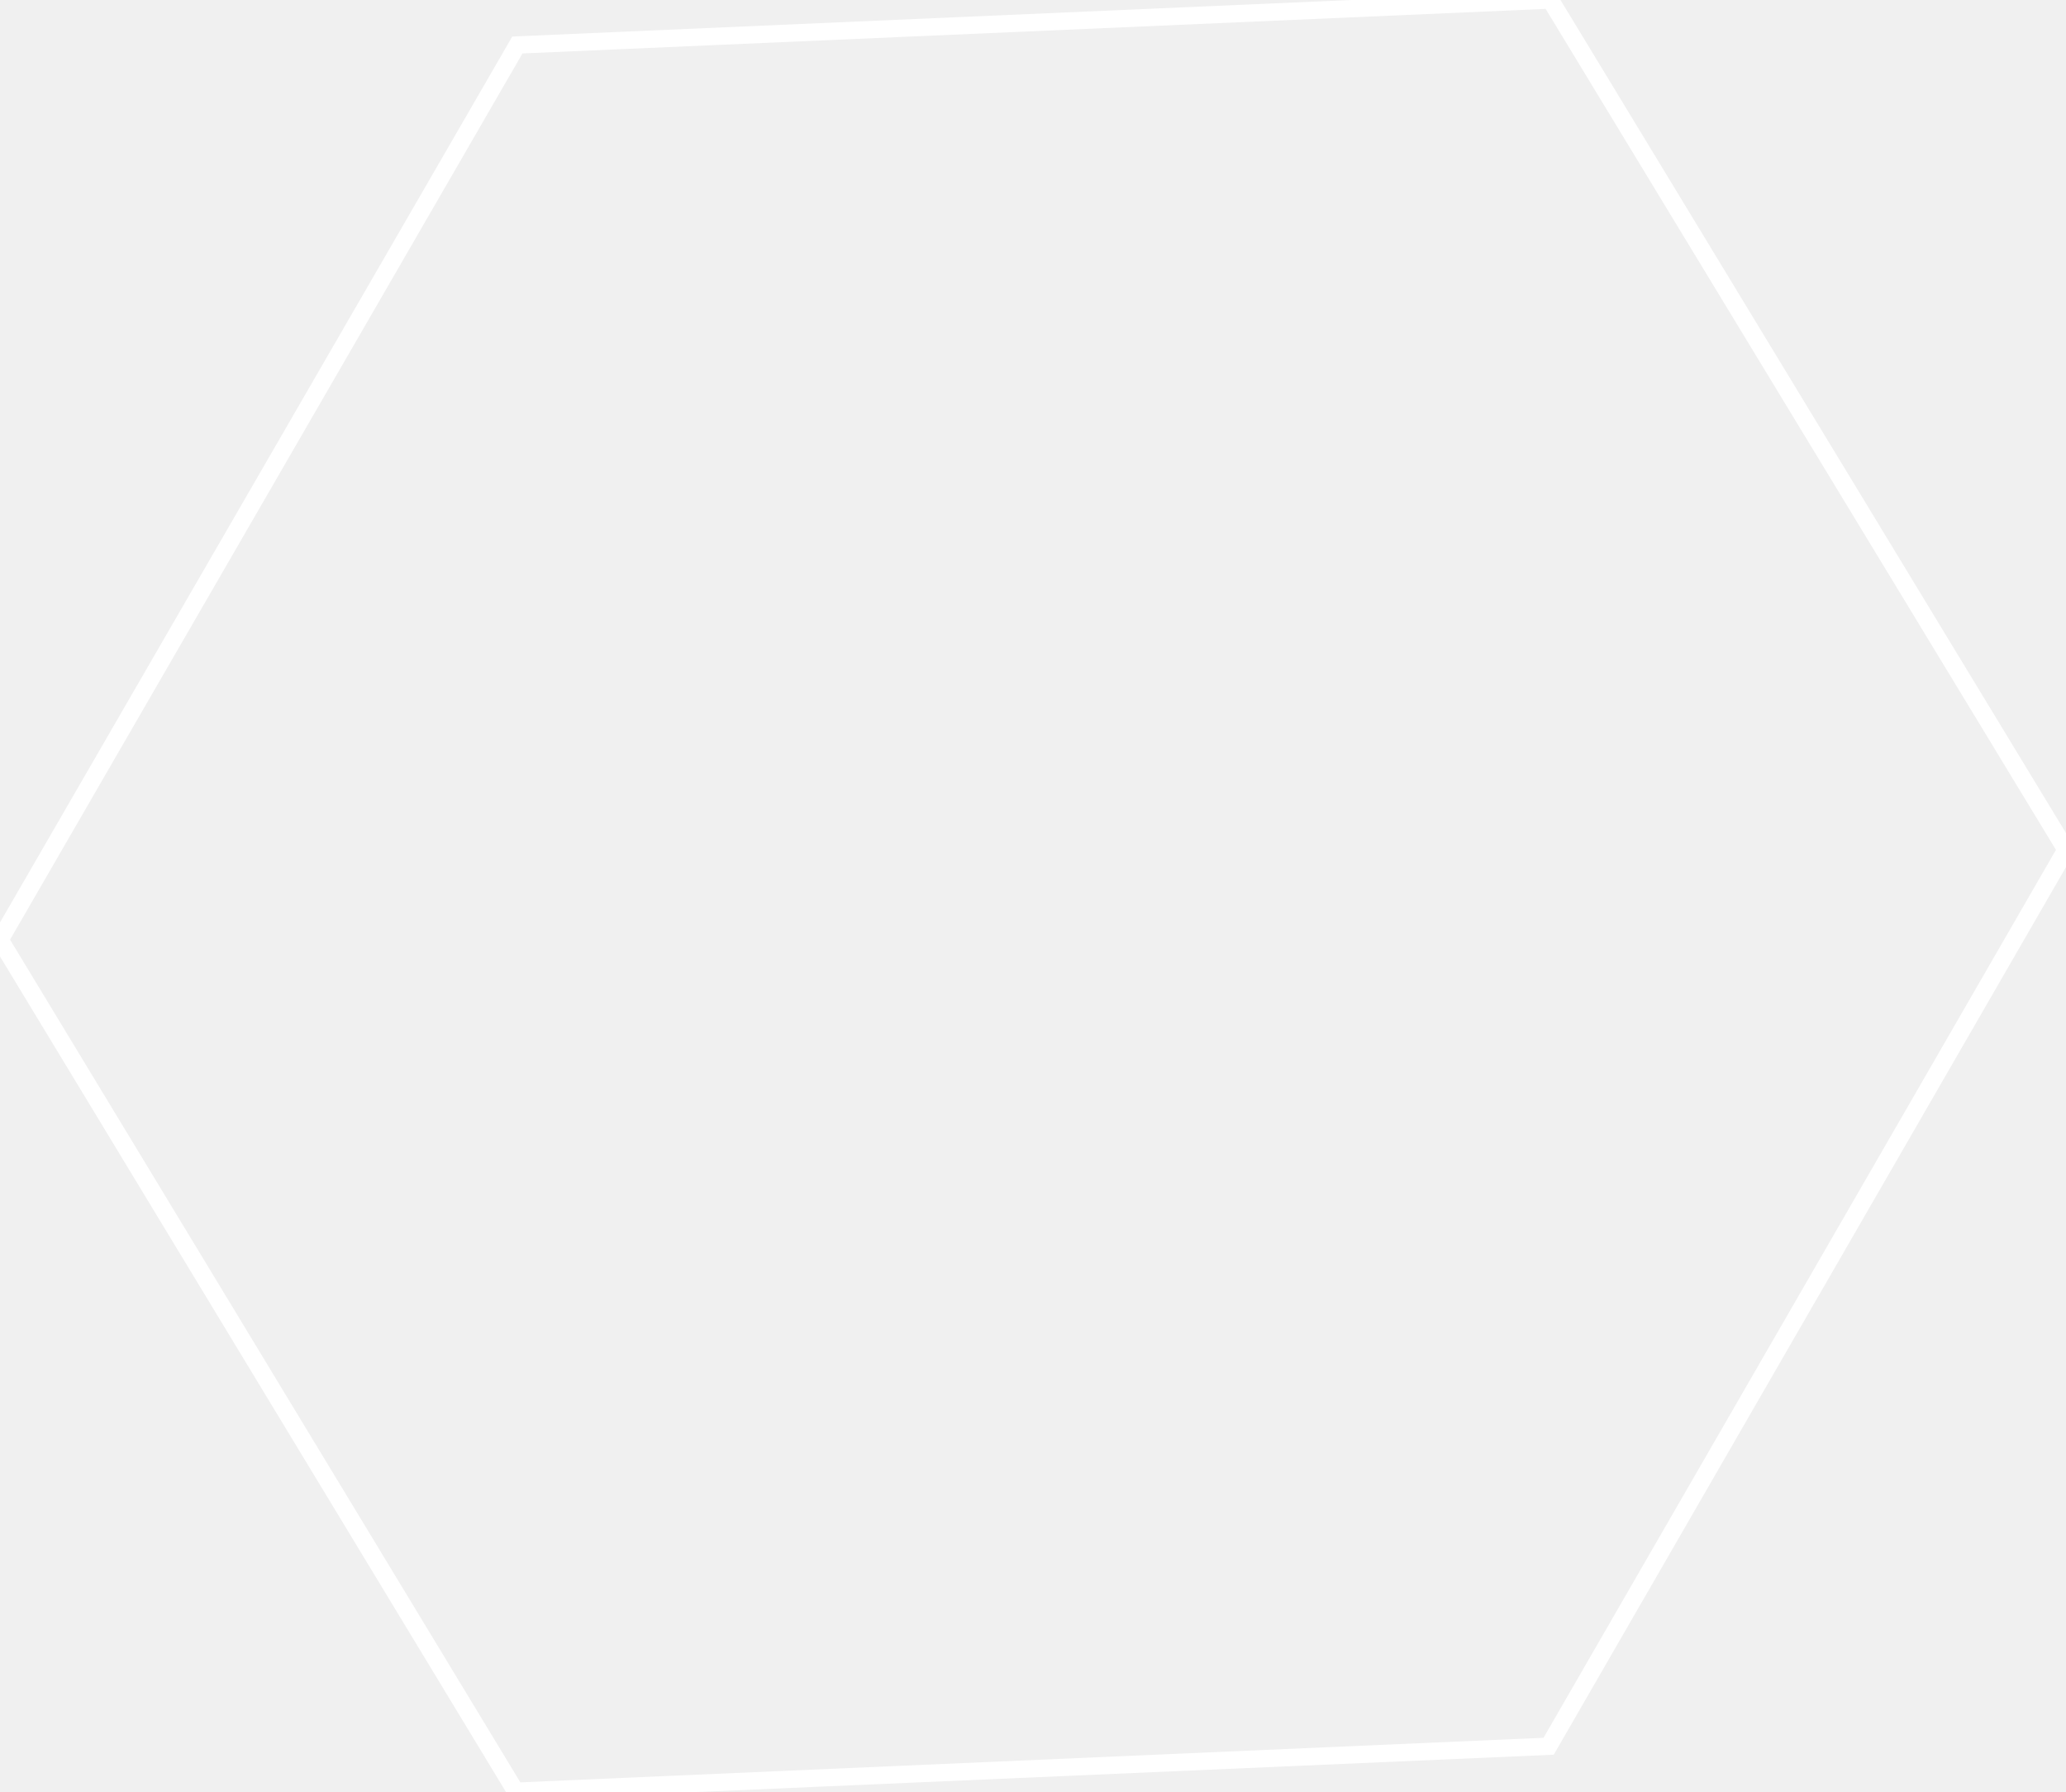
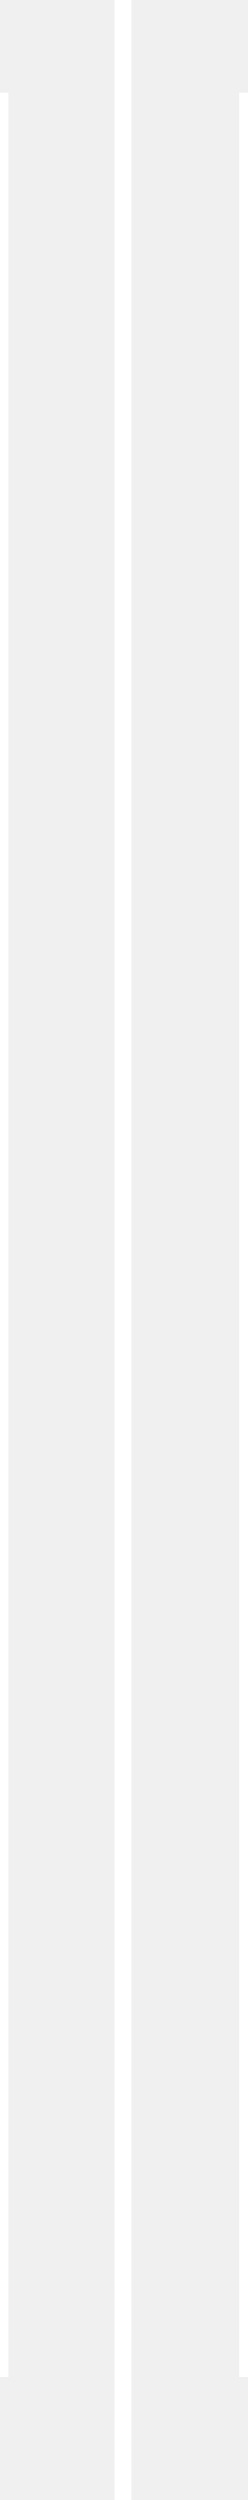
- <svg xmlns="http://www.w3.org/2000/svg" version="1.1" id="Layer_1" x="0px" y="0px" viewBox="0 0 119.4 103.5" enable-background="new 0 0 119.4 103.5" xml:space="preserve">
-   <path fill="none" stroke="#FFFFFF" stroke-linecap="square" stroke-miterlimit="10" d="M165.8,89.8" />
-   <polygon fill="none" stroke="#FFFFFF" stroke-miterlimit="10" points="29.8,103.5 0,54.3 29.9,2.6 89.6,0 119.4,49.1 89.5,100.9 " />
+ <svg xmlns="http://www.w3.org/2000/svg" version="1.1" id="Layer_1" x="0px" y="0px" viewBox="0 0 14.7 148.4" enable-background="new 0 0 14.7 148.4" xml:space="preserve">
+   <line fill="none" stroke="#FFFFFF" stroke-linecap="square" stroke-miterlimit="10" x1="0" y1="6" x2="0" y2="140.6" />
+   <line fill="none" stroke="#FFFFFF" stroke-linecap="square" stroke-miterlimit="10" x1="7.3" y1="0" x2="7.3" y2="148.4" />
+   <line fill="none" stroke="#FFFFFF" stroke-linecap="square" stroke-miterlimit="10" x1="14.7" y1="6" x2="14.7" y2="140.6" />
</svg>
